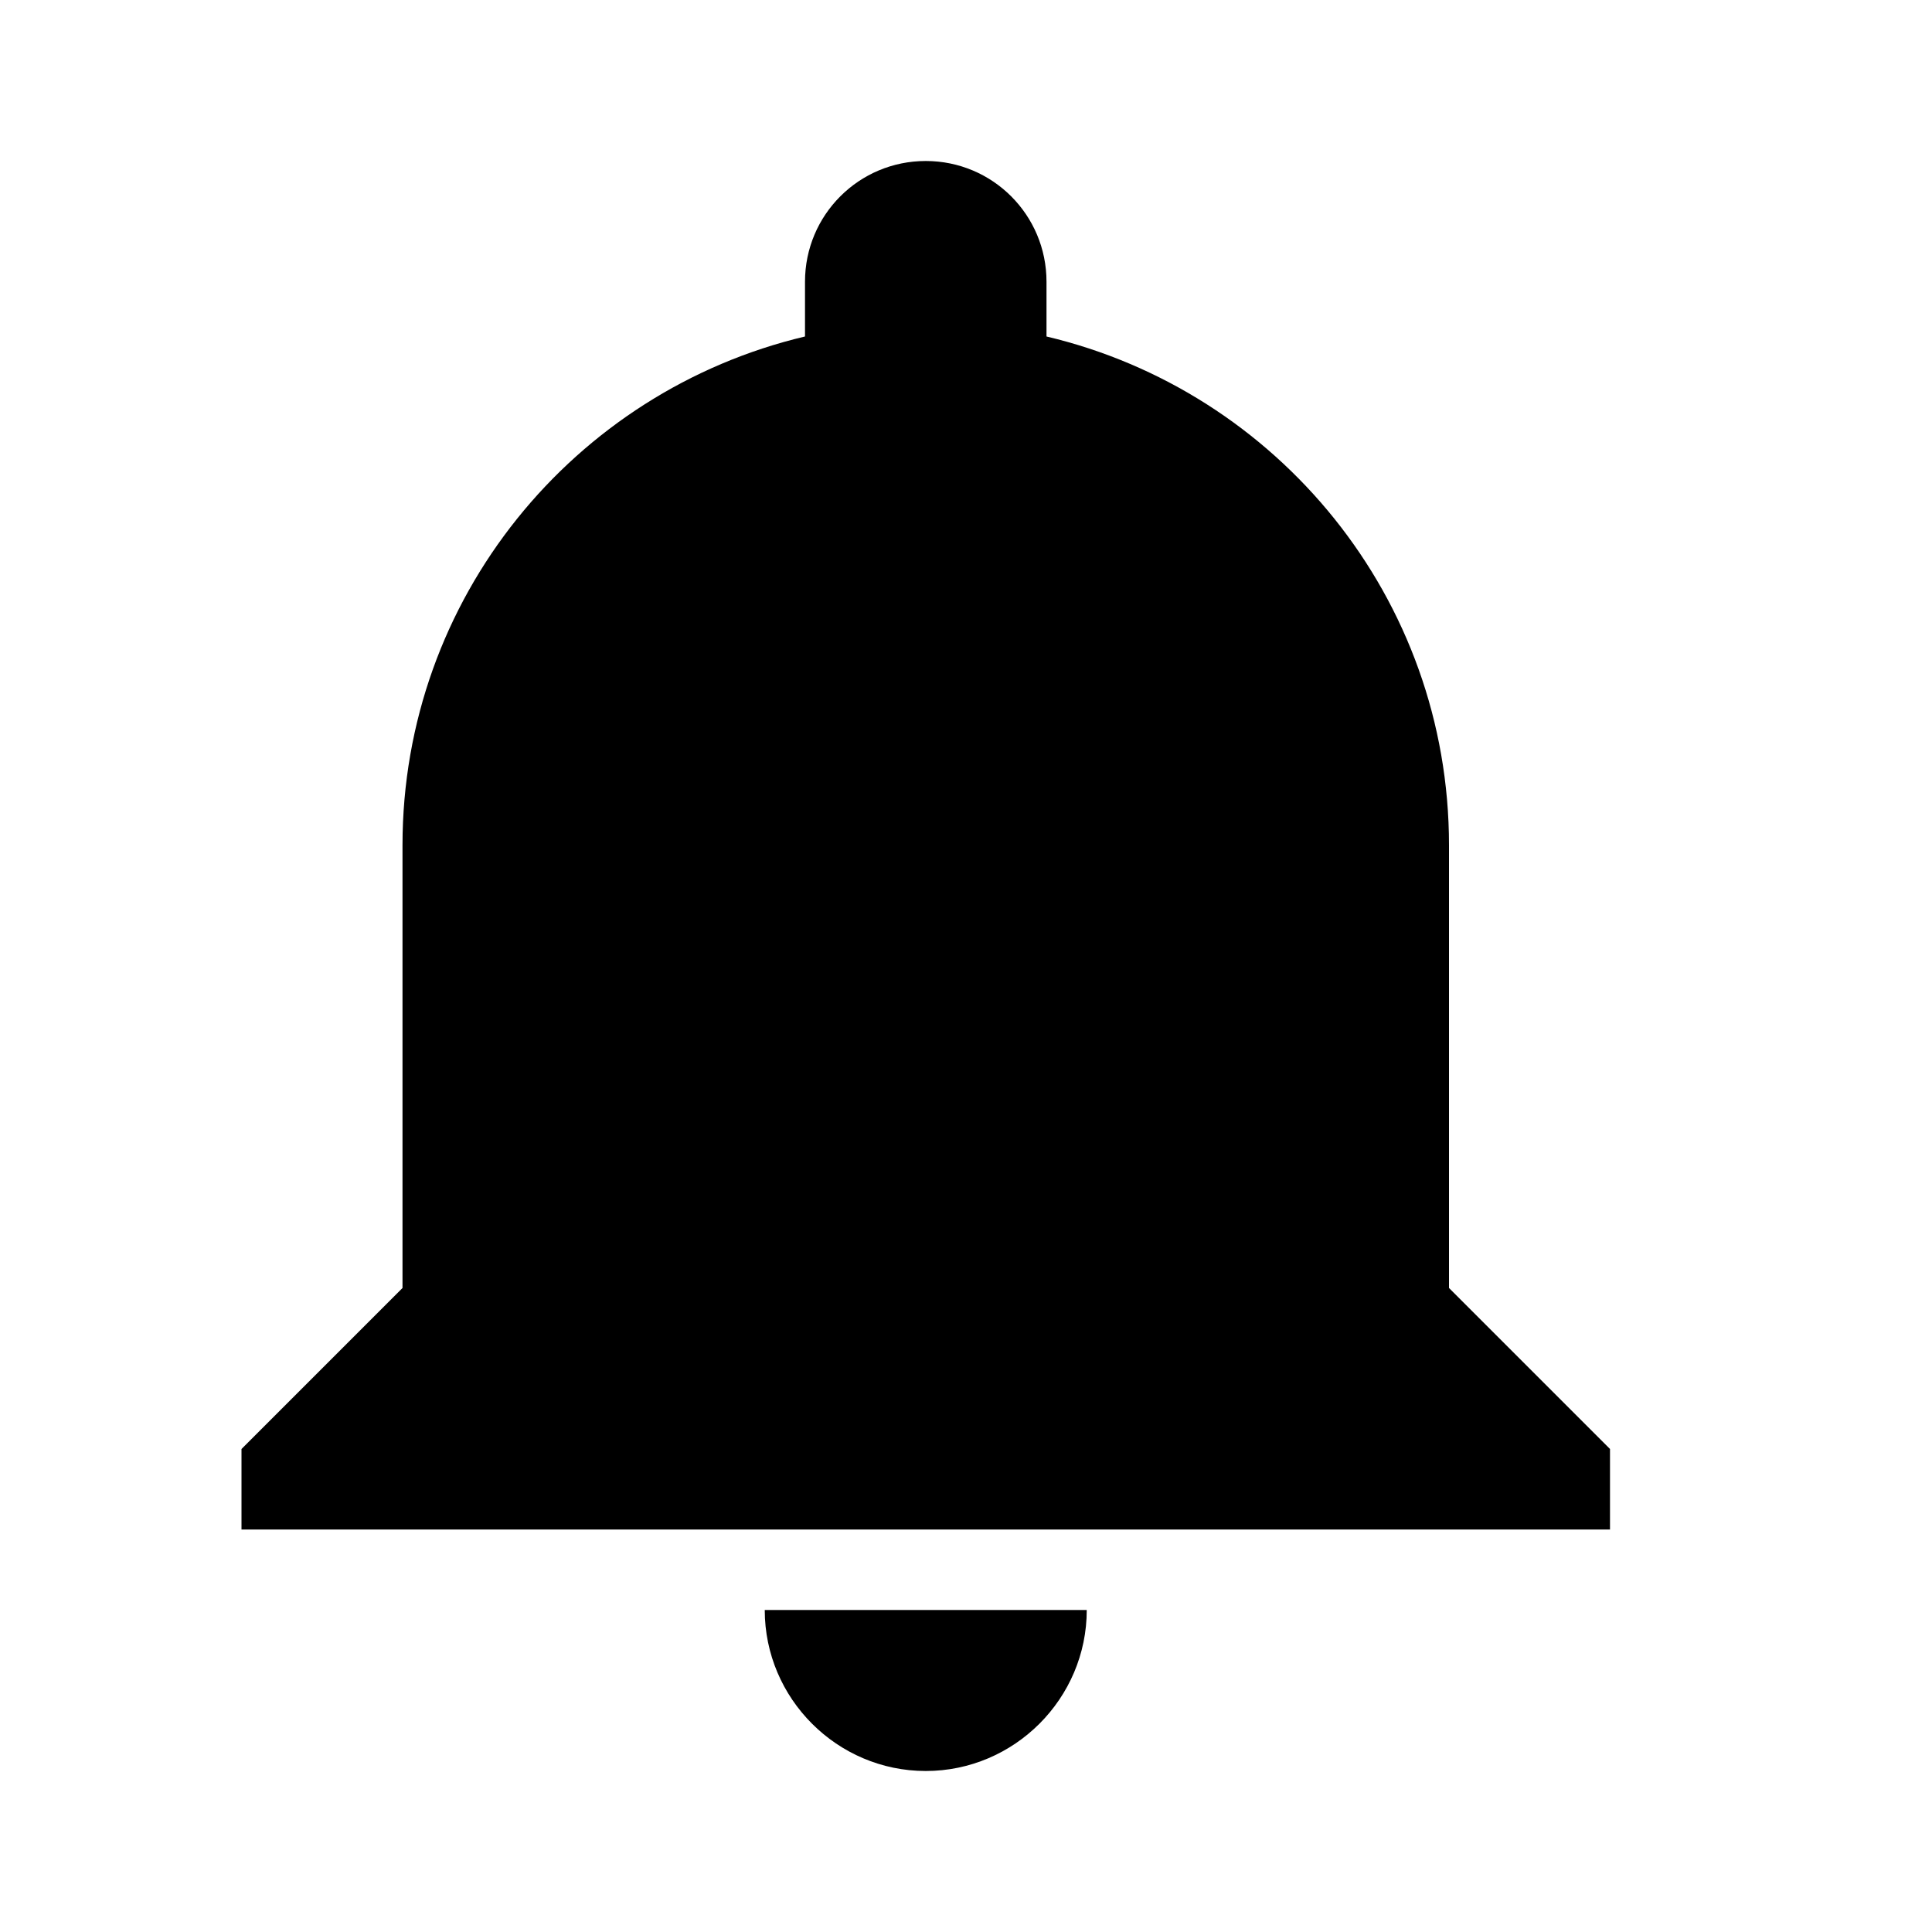
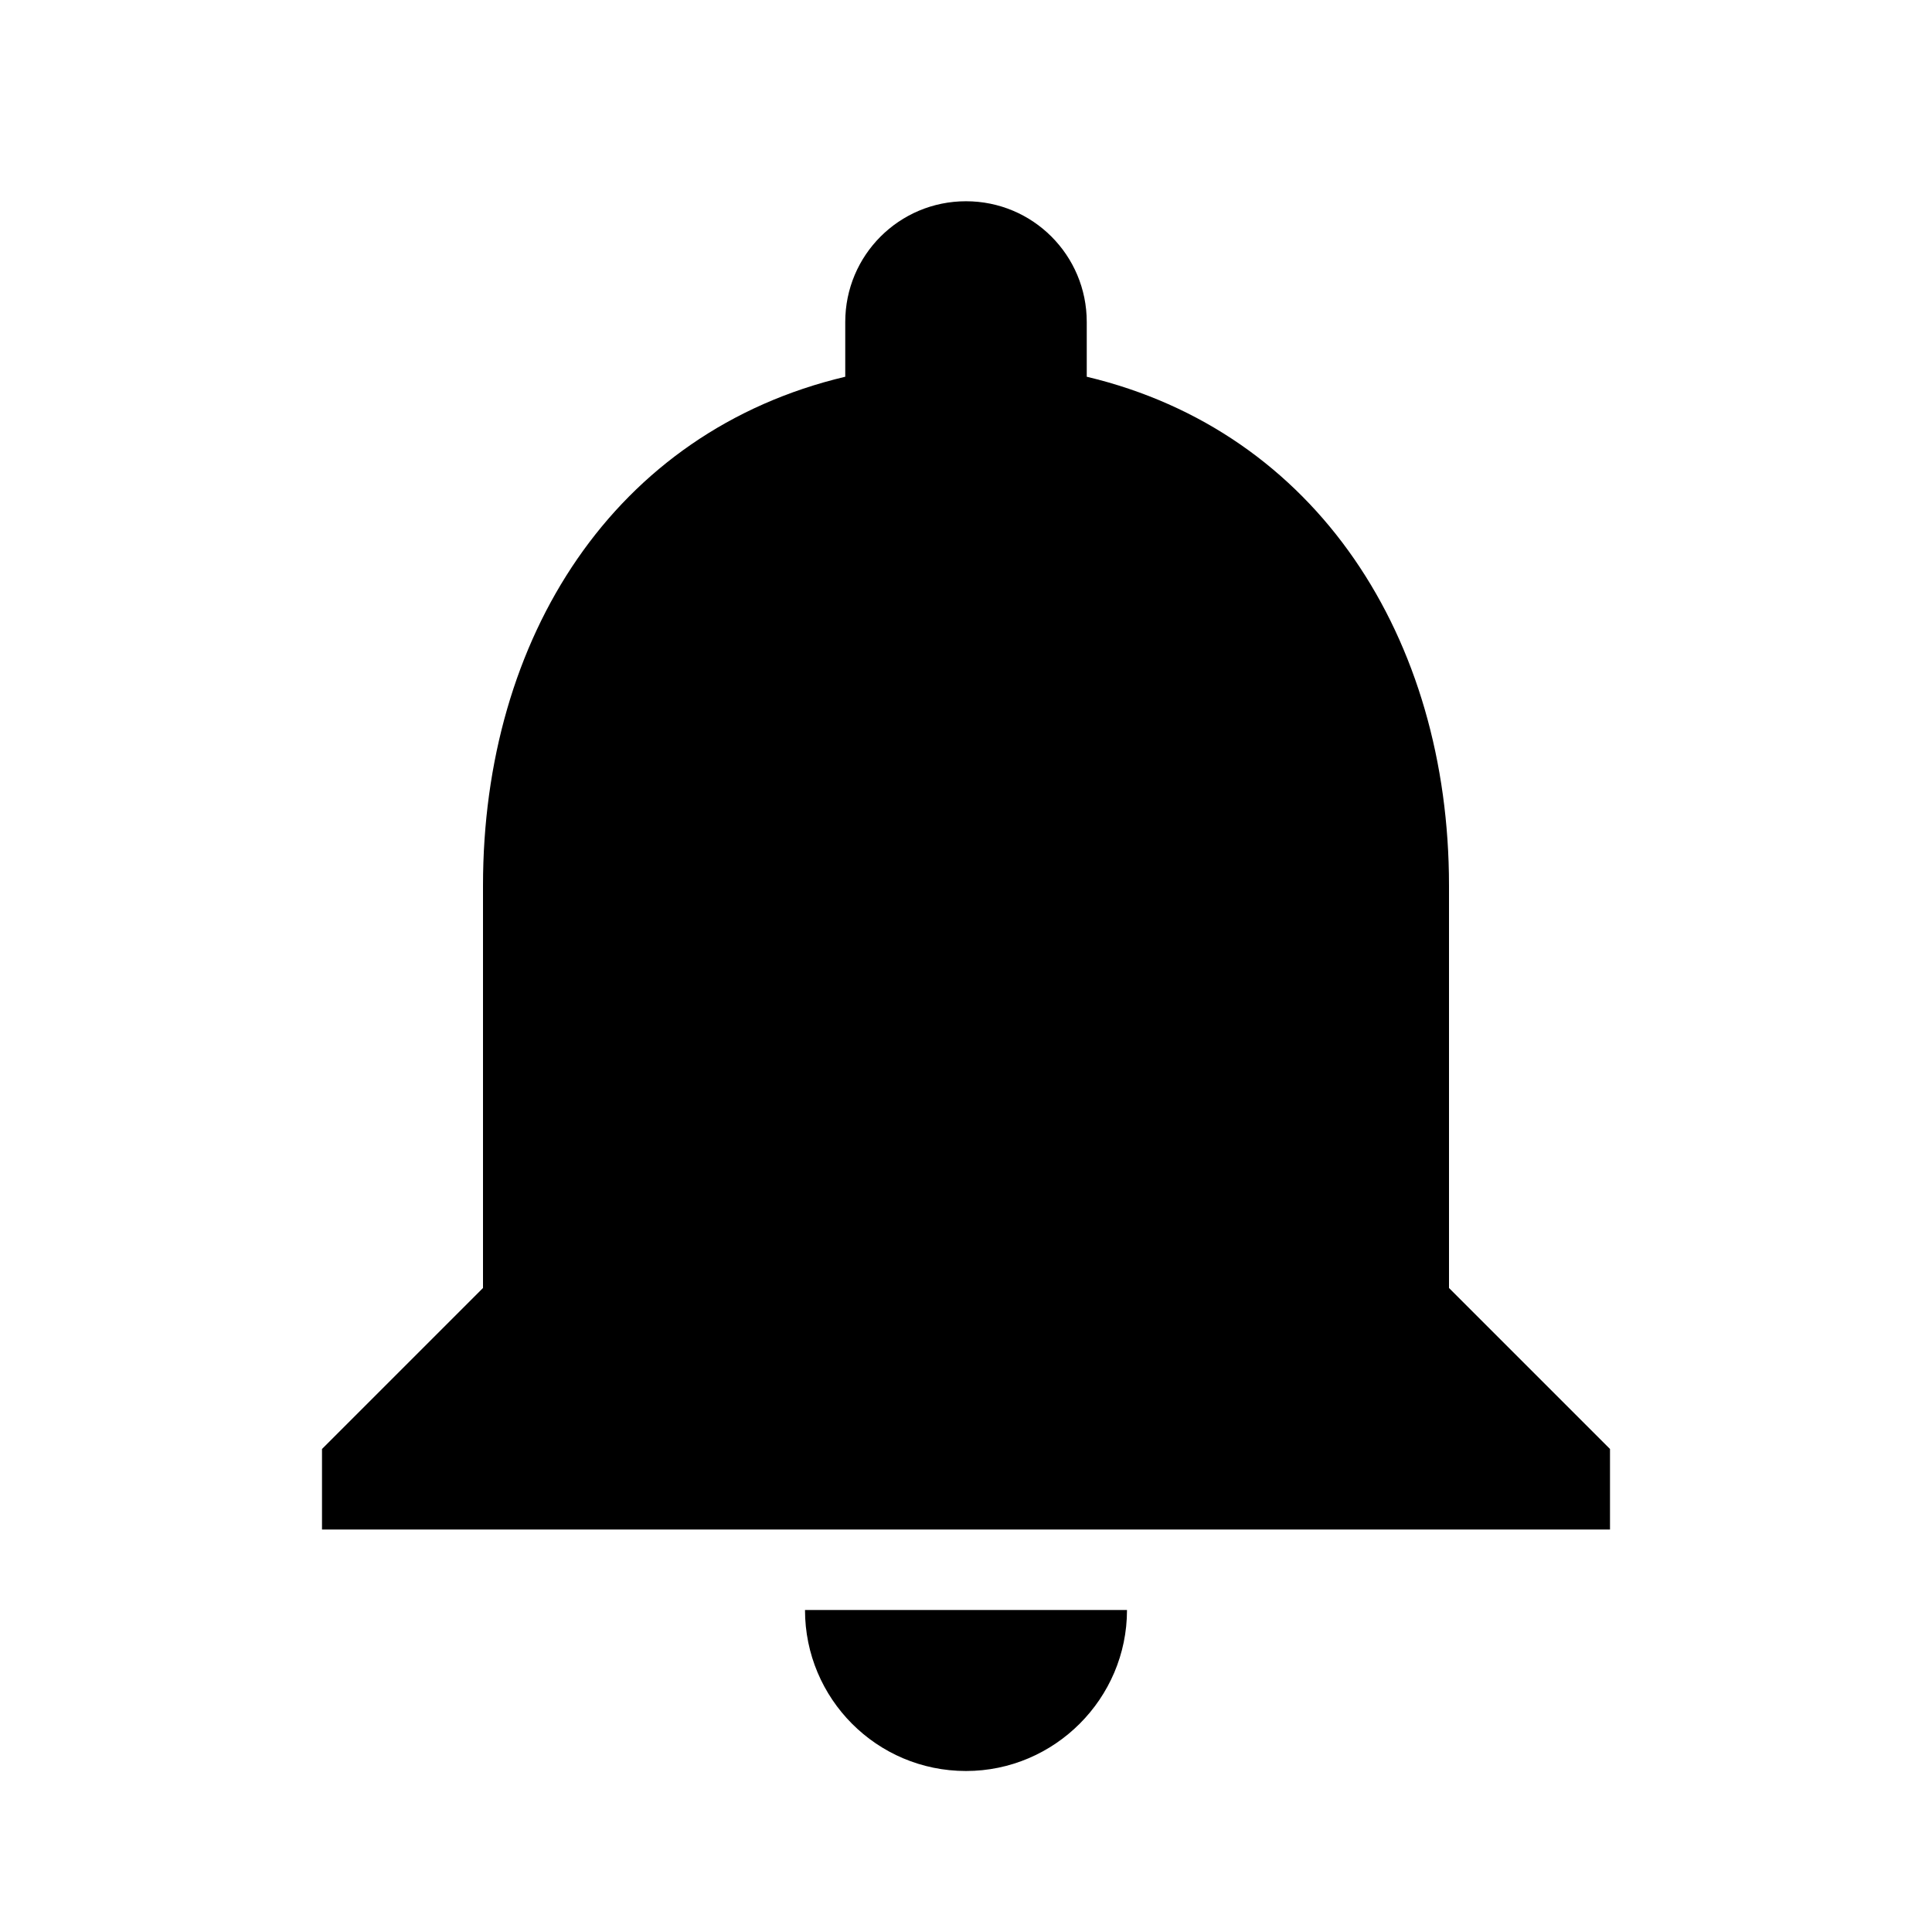
<svg xmlns="http://www.w3.org/2000/svg" width="24" height="24" viewBox="0 0 24 24">
-   <path d="M11.5 22c1.1 0 2-.9 2-2h-4c0 1.1.9 2 2 2zm6.5-6v-5.5c0-3.07-2.13-5.64-5-6.32V3.5c0-.83-.67-1.5-1.5-1.5S10 2.67 10 3.5v.68c-2.87.68-5 3.25-5 6.32V16l-2 2v1h17v-1l-2-2z" />
+   <path d="M12 22c1.1 0 2-.9 2-2h-4c0 1.1.89 2 2 2zm6-6v-5c0-3.07-1.64-5.64-4.5-6.32V4c0-.83-.67-1.5-1.5-1.5s-1.5.67-1.5 1.5v.68C7.63 5.36 6 7.92 6 11v5l-2 2v1h16v-1l-2-2z" />
</svg>
